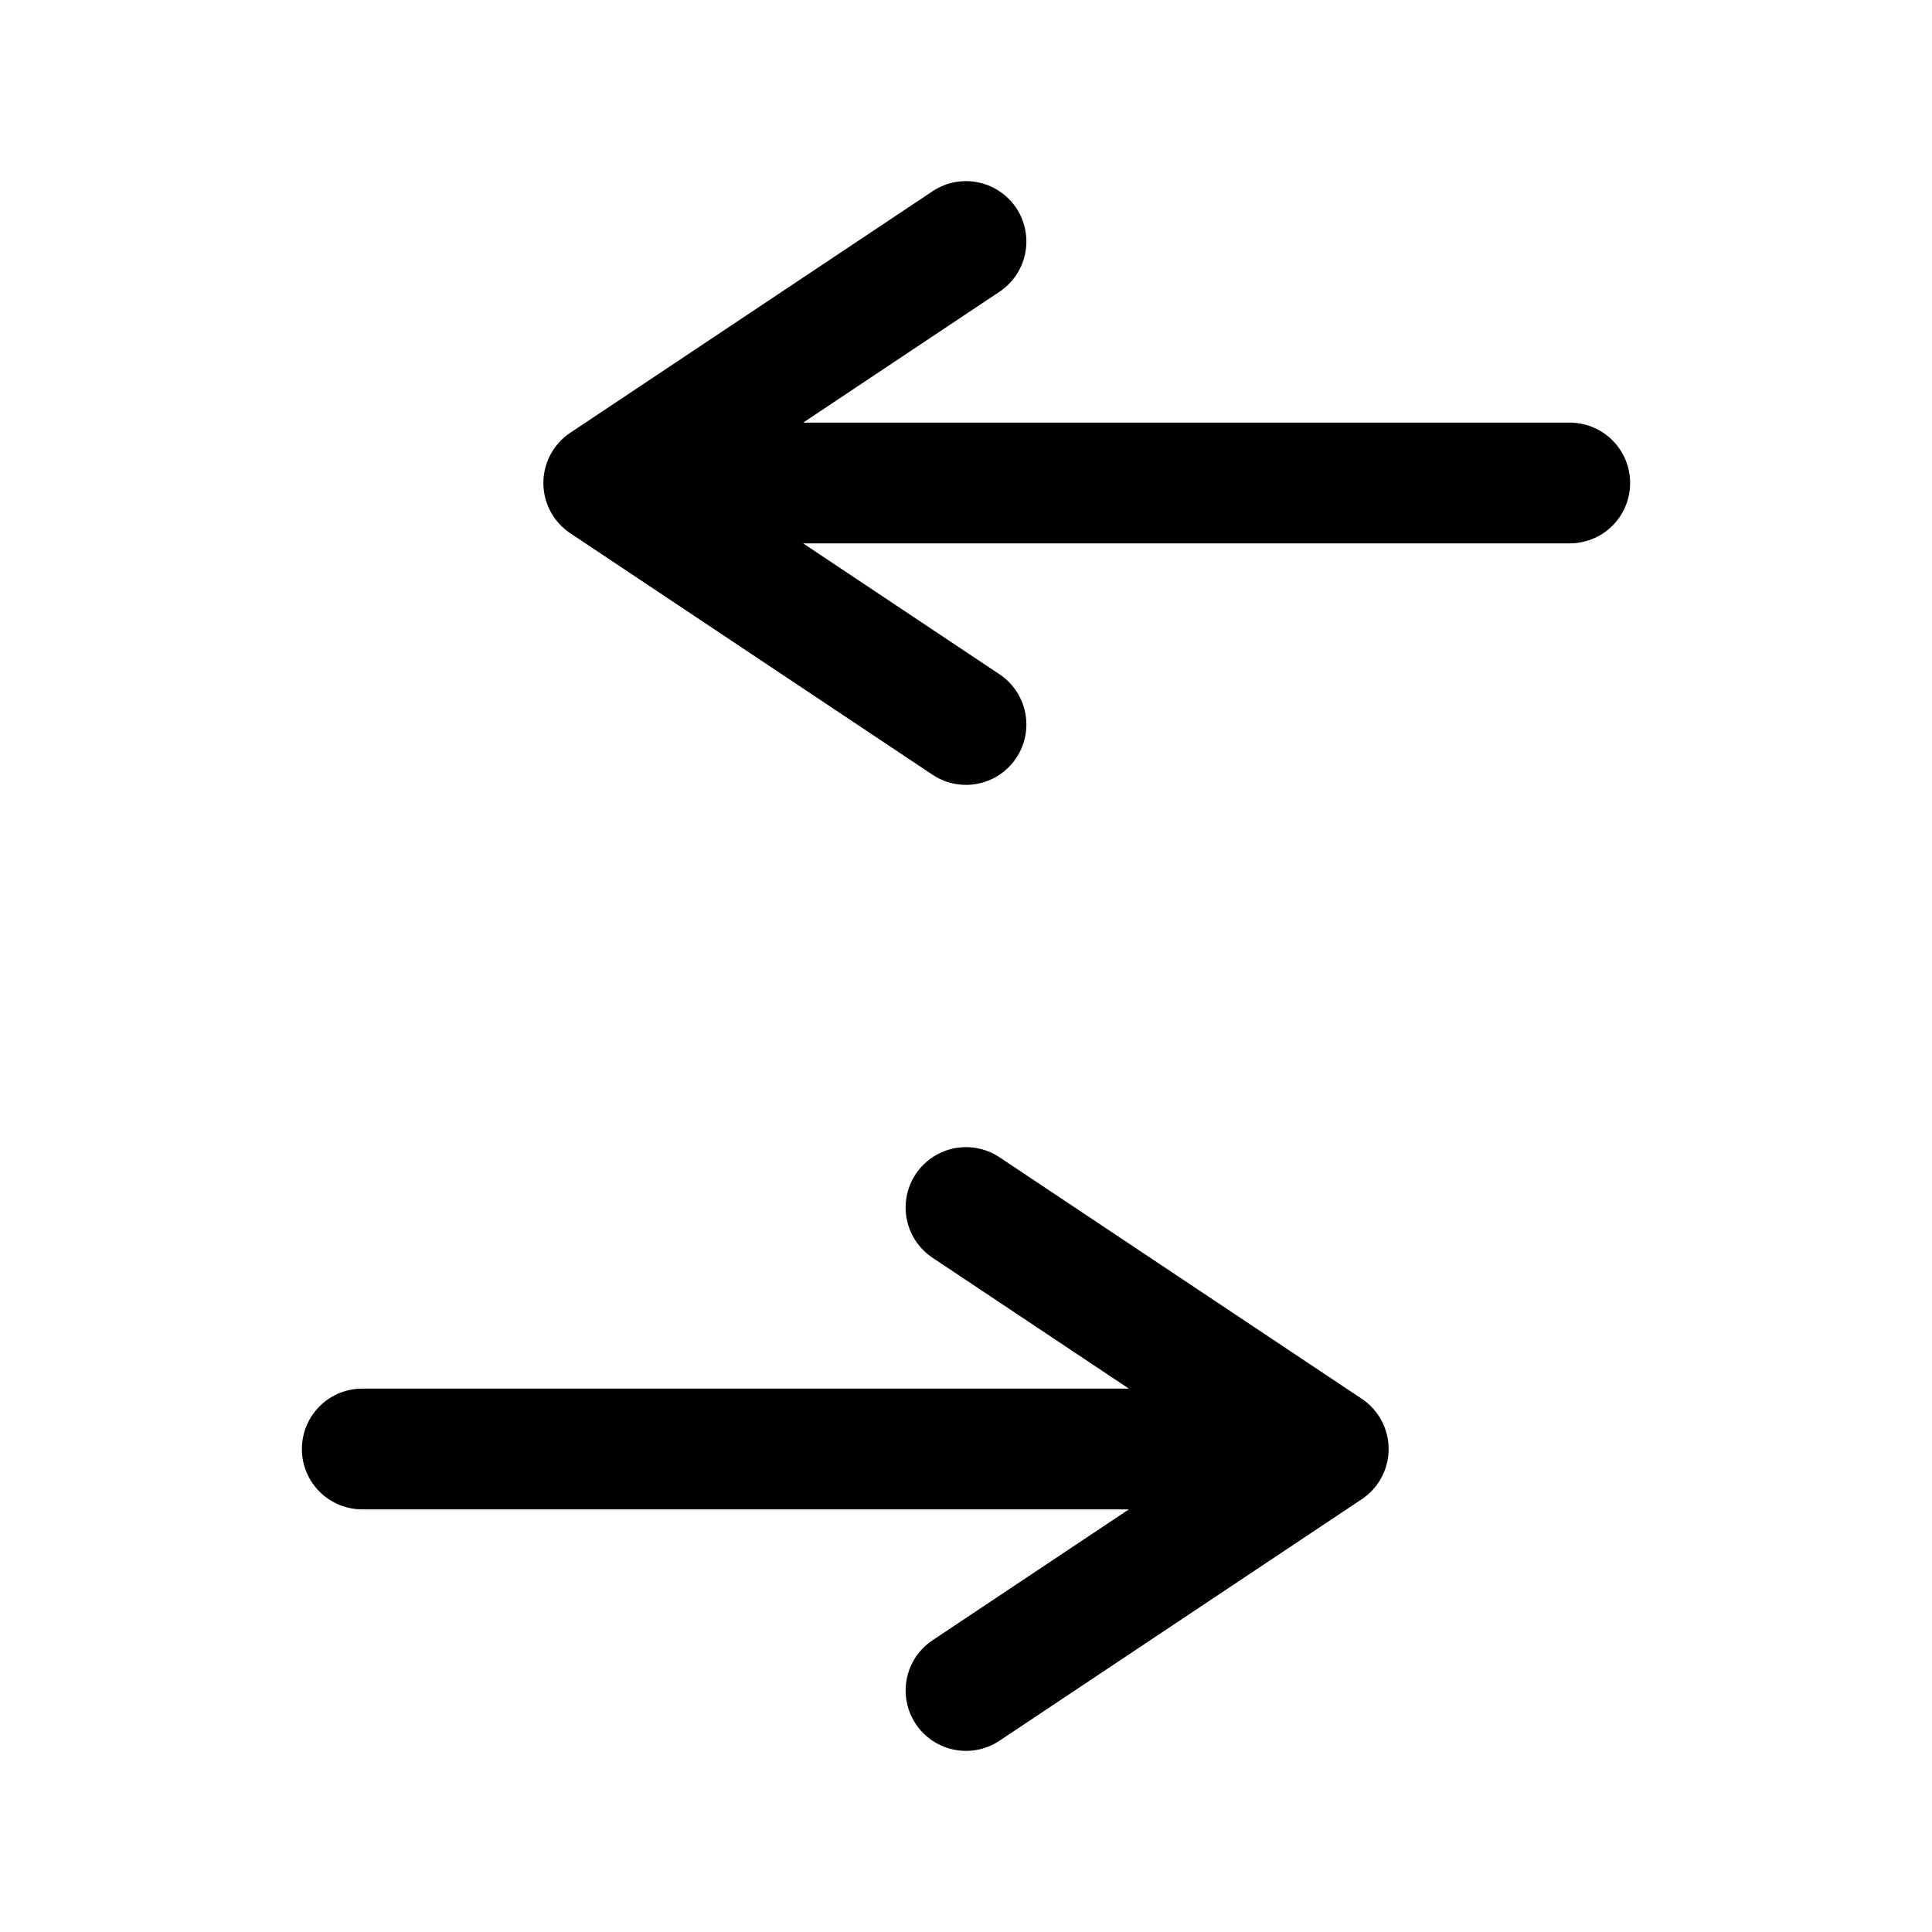
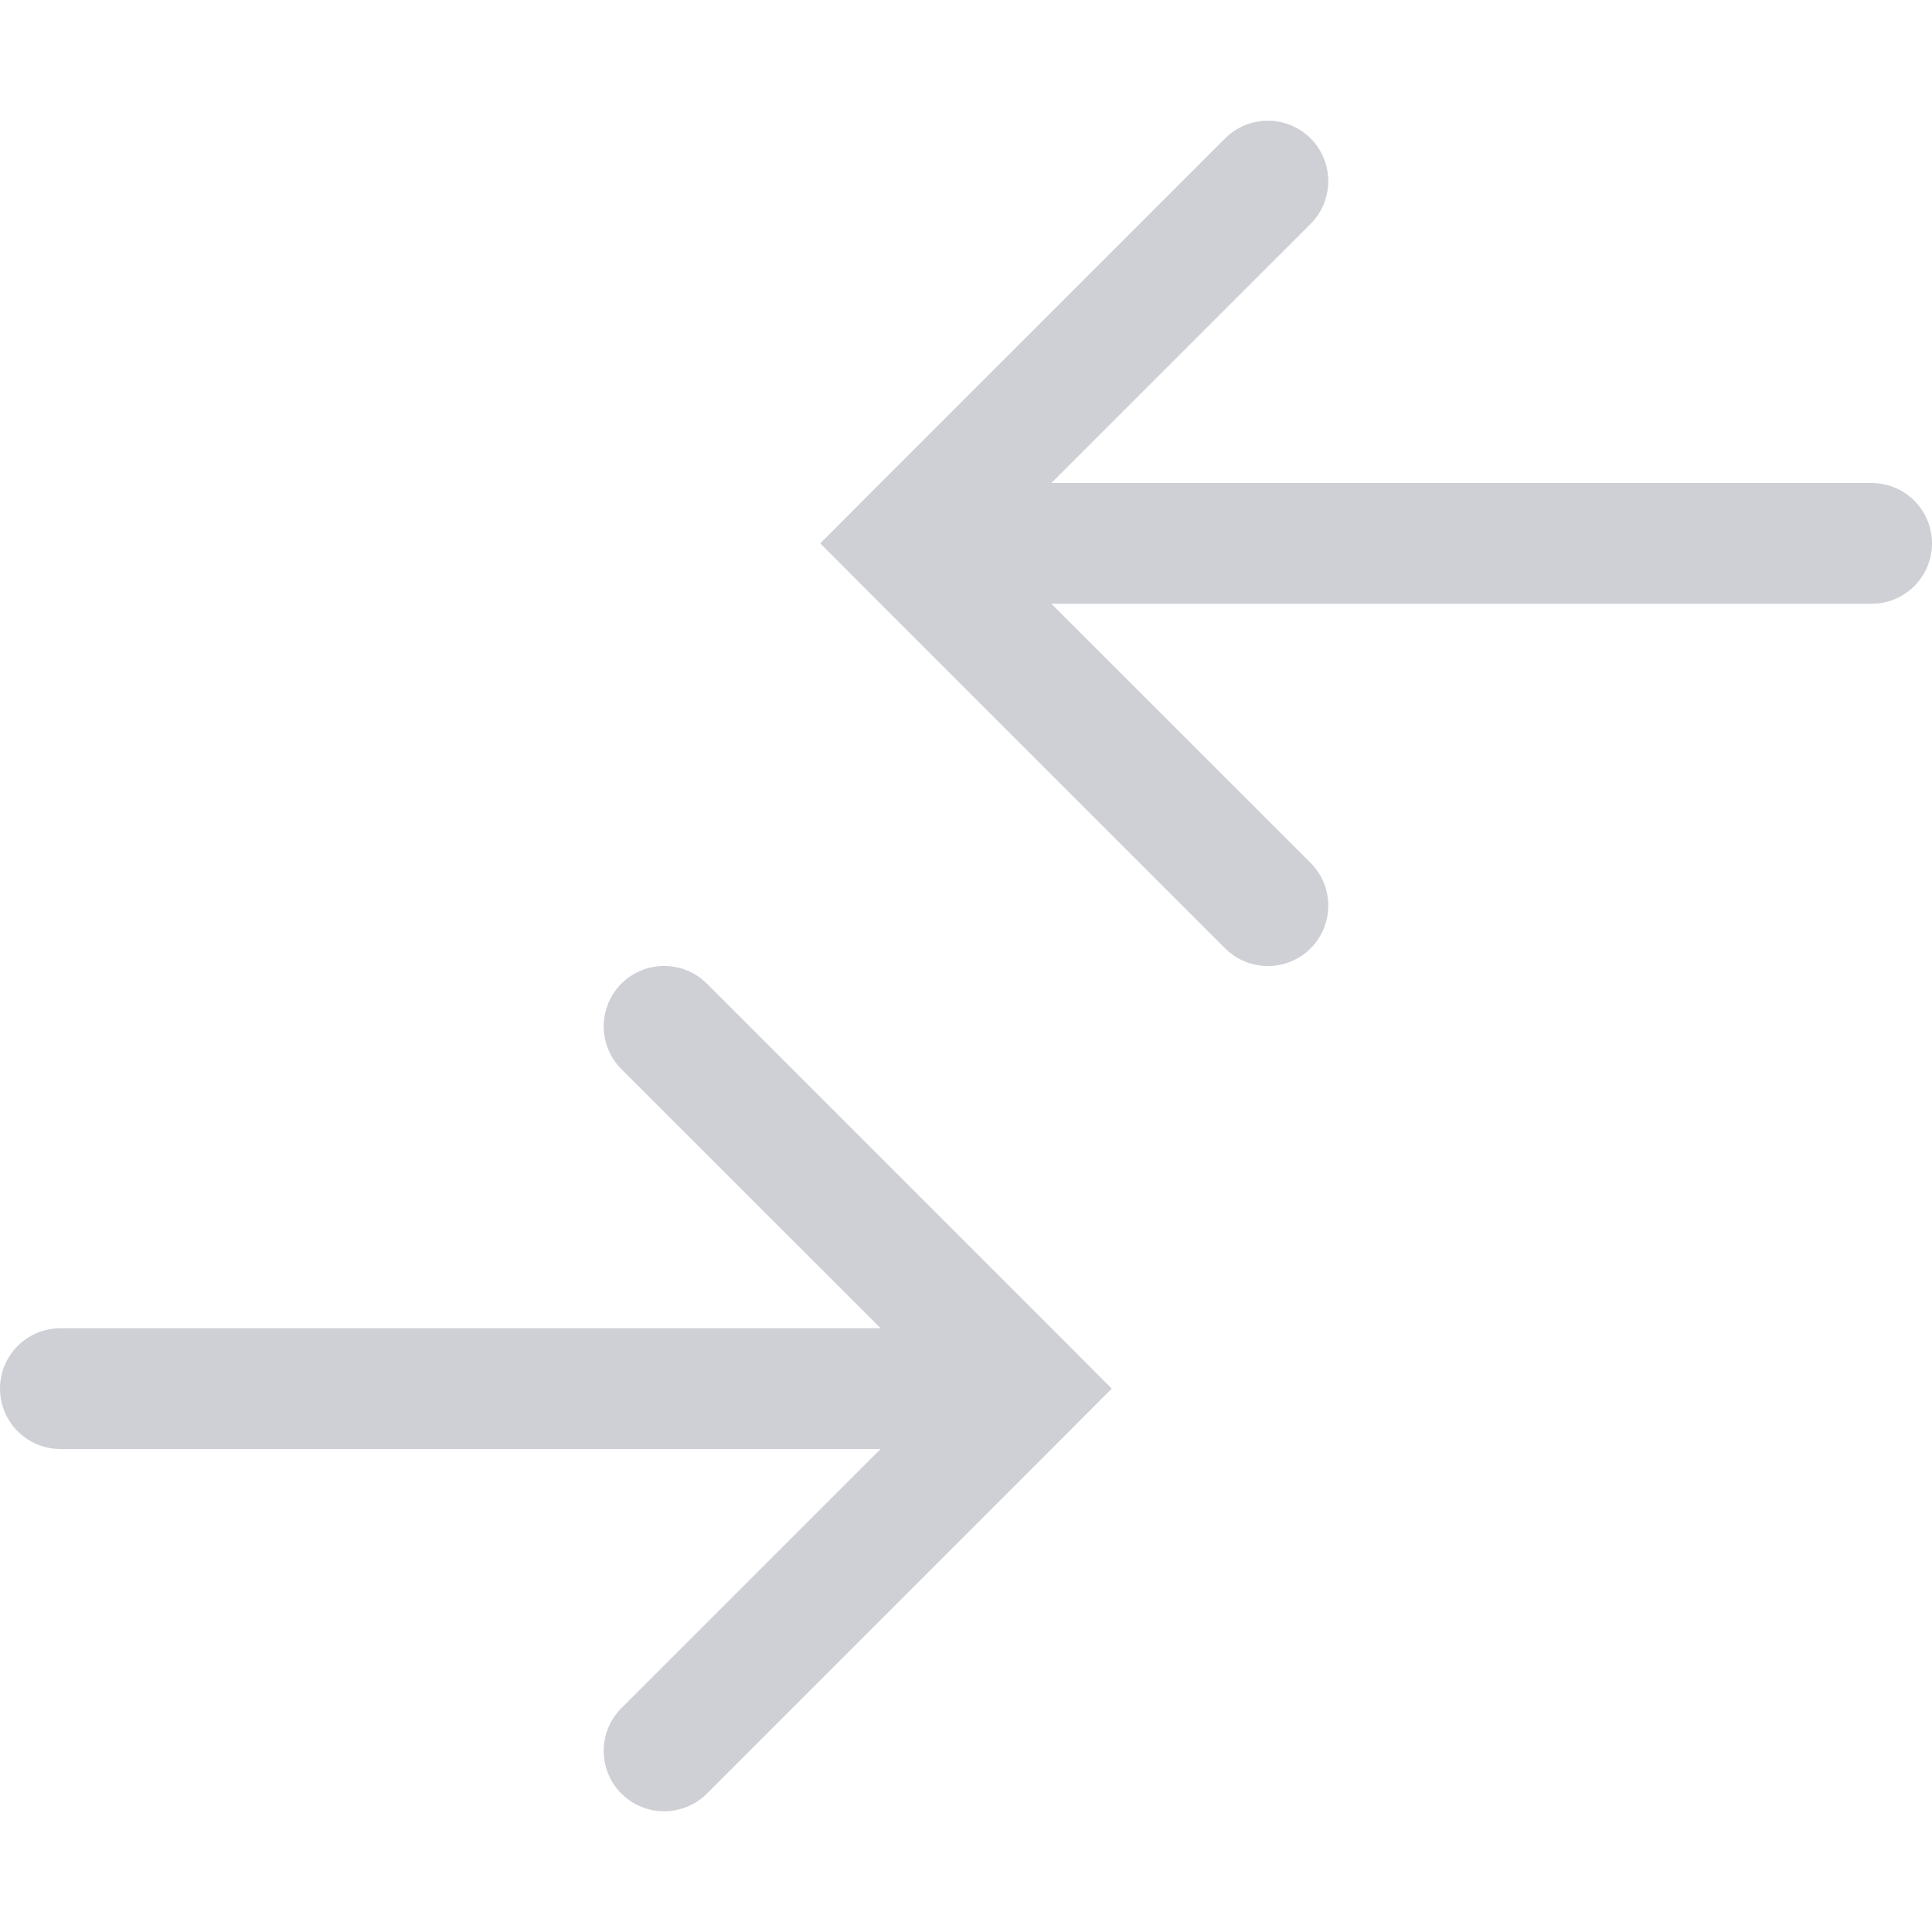
- <svg xmlns="http://www.w3.org/2000/svg" viewBox="0 0 16 16" fill="none" stroke="currentColor" stroke-width="1" stroke-linecap="round" stroke-linejoin="round">
-   <path d="m8 2-3 2 3 2M5 4h8m-5 6 3 2-3 2M3 12h8" />
+ <svg xmlns="http://www.w3.org/2000/svg" width="16" height="16" viewBox="0 0 16 16" fill="none">
+   <path fill-rule="evenodd" clip-rule="evenodd" d="M5.854 8.146C5.658 7.951 5.342 7.951 5.146 8.146C4.951 8.342 4.951 8.658 5.146 8.854L7.293 11H0.5C0.224 11 0 11.224 0 11.5C0 11.776 0.224 12 0.5 12H7.293L5.146 14.146C4.951 14.342 4.951 14.658 5.146 14.854C5.342 15.049 5.658 15.049 5.854 14.854L8.854 11.854L9.207 11.5L8.854 11.146L5.854 8.146Z" fill="#CED0D6" />
+   <path fill-rule="evenodd" clip-rule="evenodd" d="M10.146 1.146C10.342 0.951 10.658 0.951 10.854 1.146C11.049 1.342 11.049 1.658 10.854 1.854L8.707 4H15.5C15.776 4 16 4.224 16 4.5C16 4.776 15.776 5 15.5 5H8.707L10.854 7.146C11.049 7.342 11.049 7.658 10.854 7.854C10.658 8.049 10.342 8.049 10.146 7.854L7.146 4.854L6.793 4.5L7.146 4.146L10.146 1.146Z" fill="#CED0D6" />
</svg>
